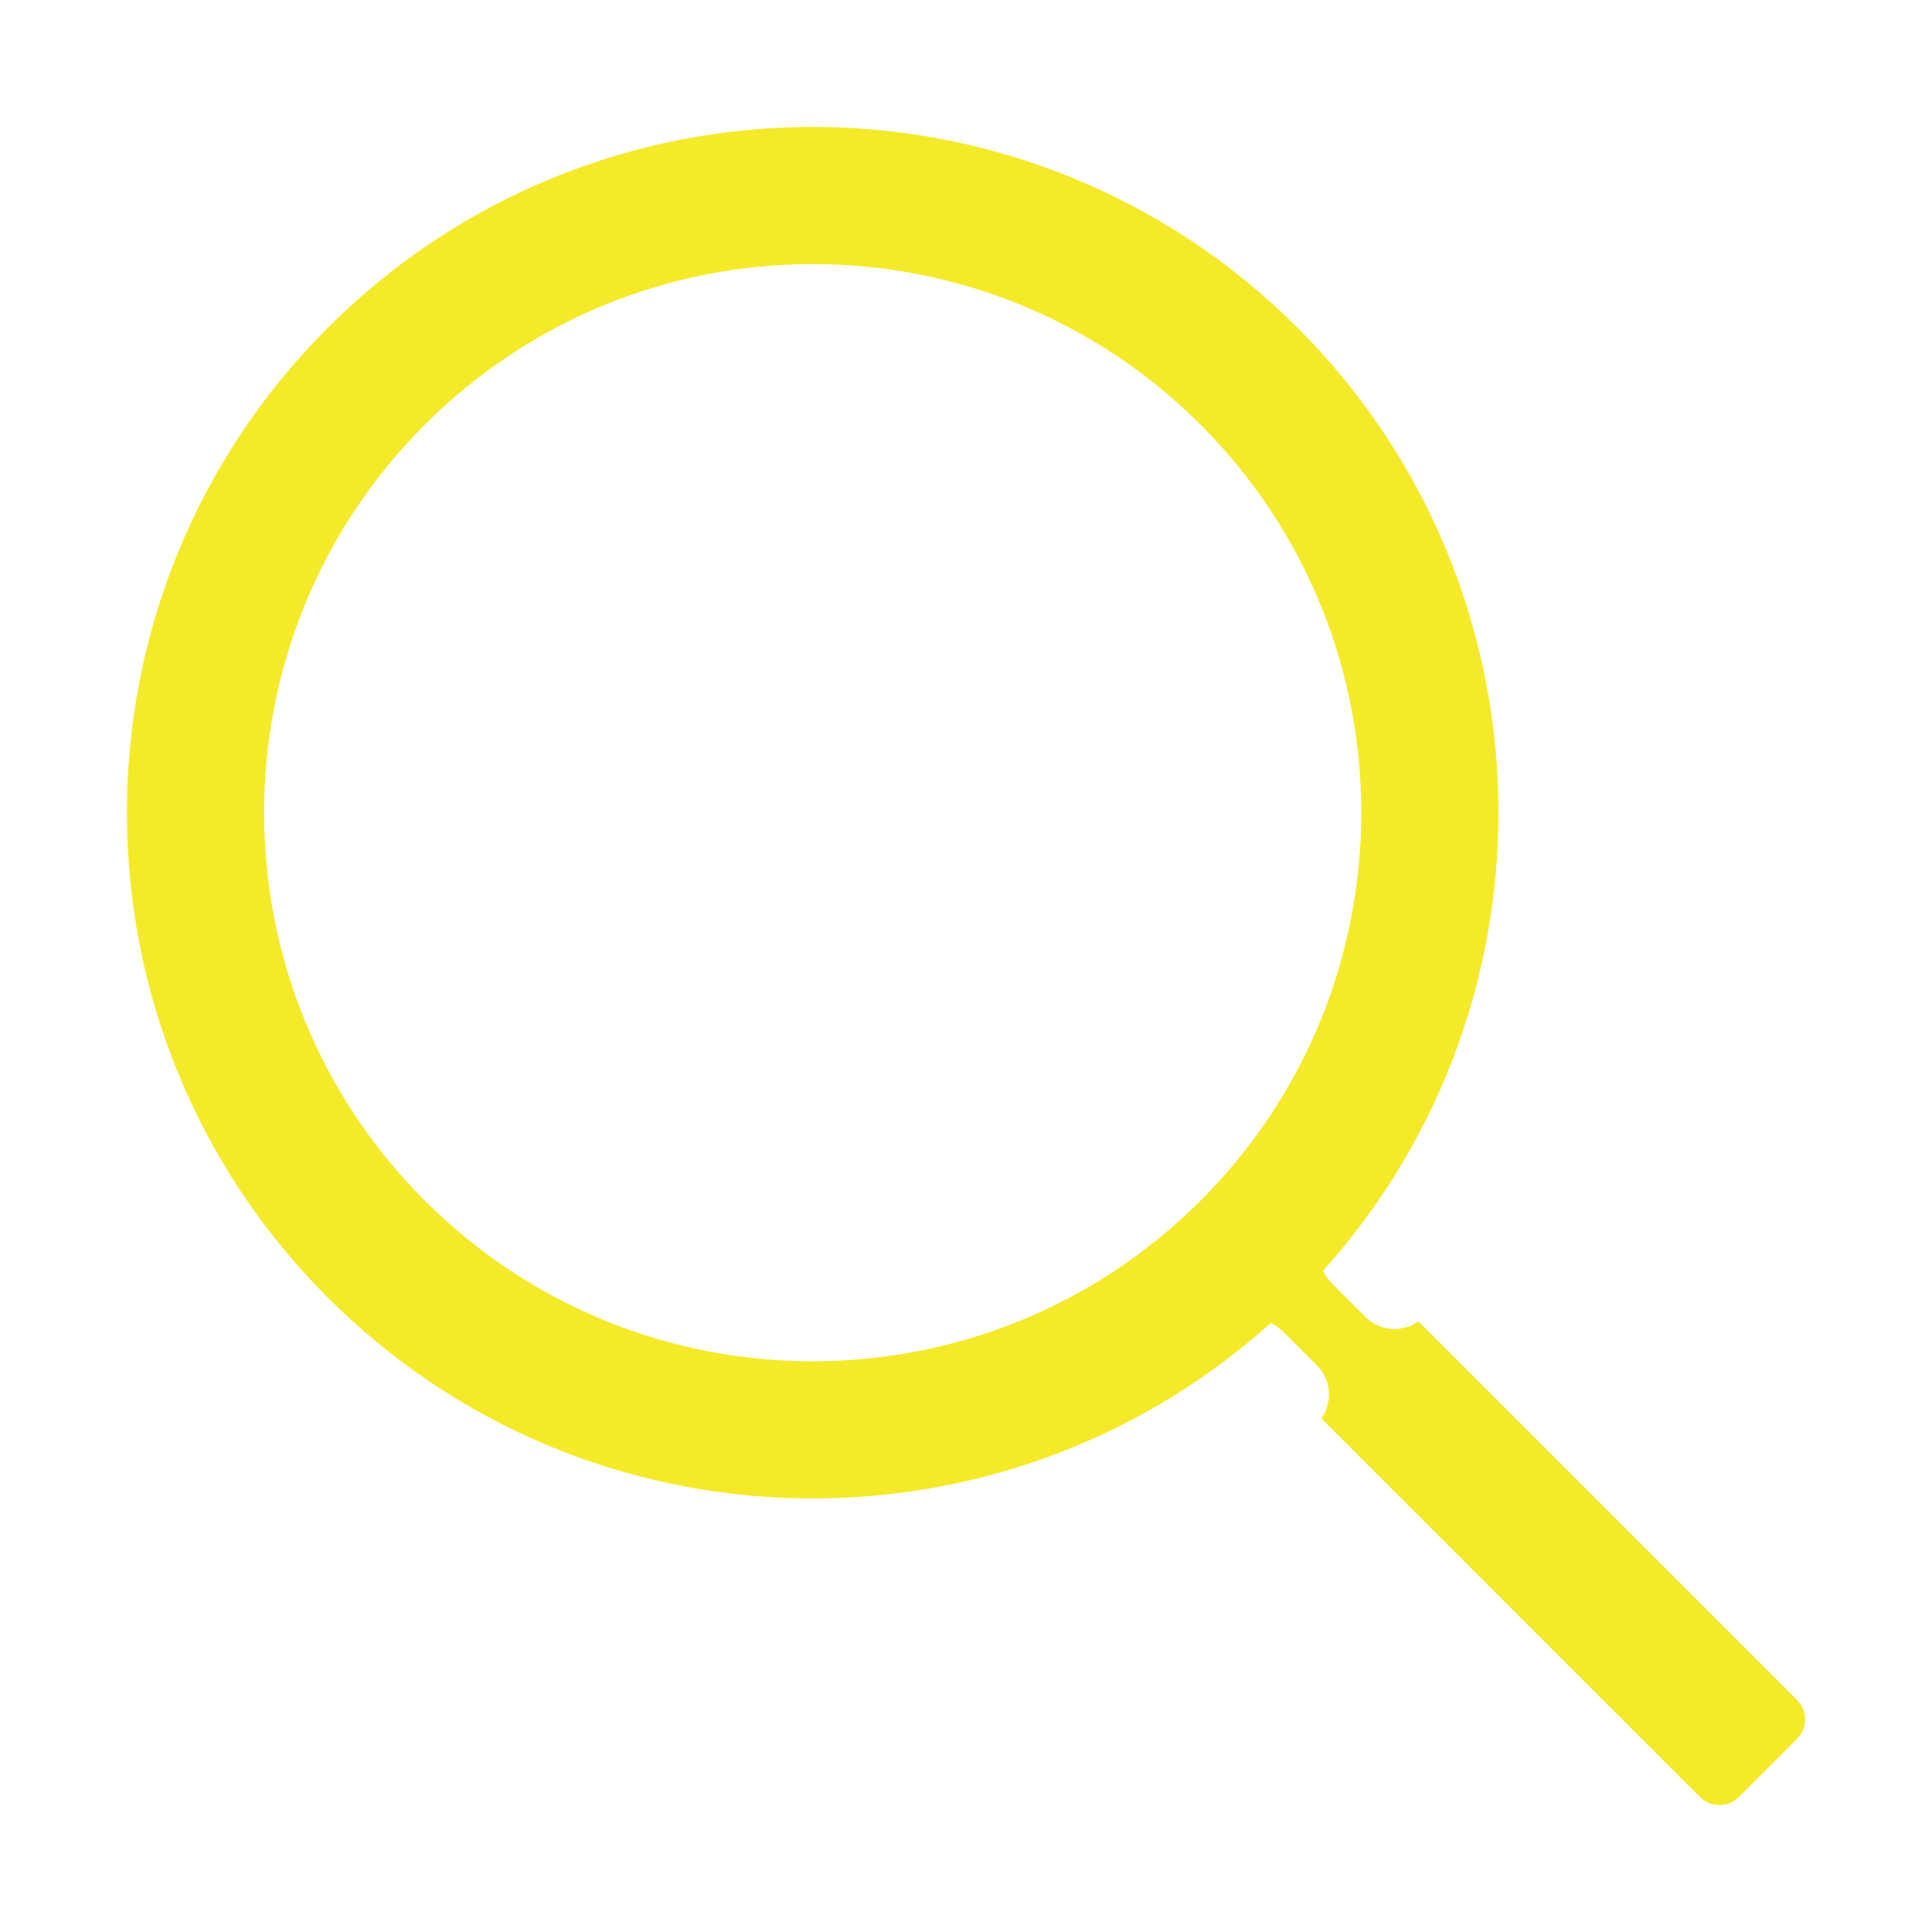
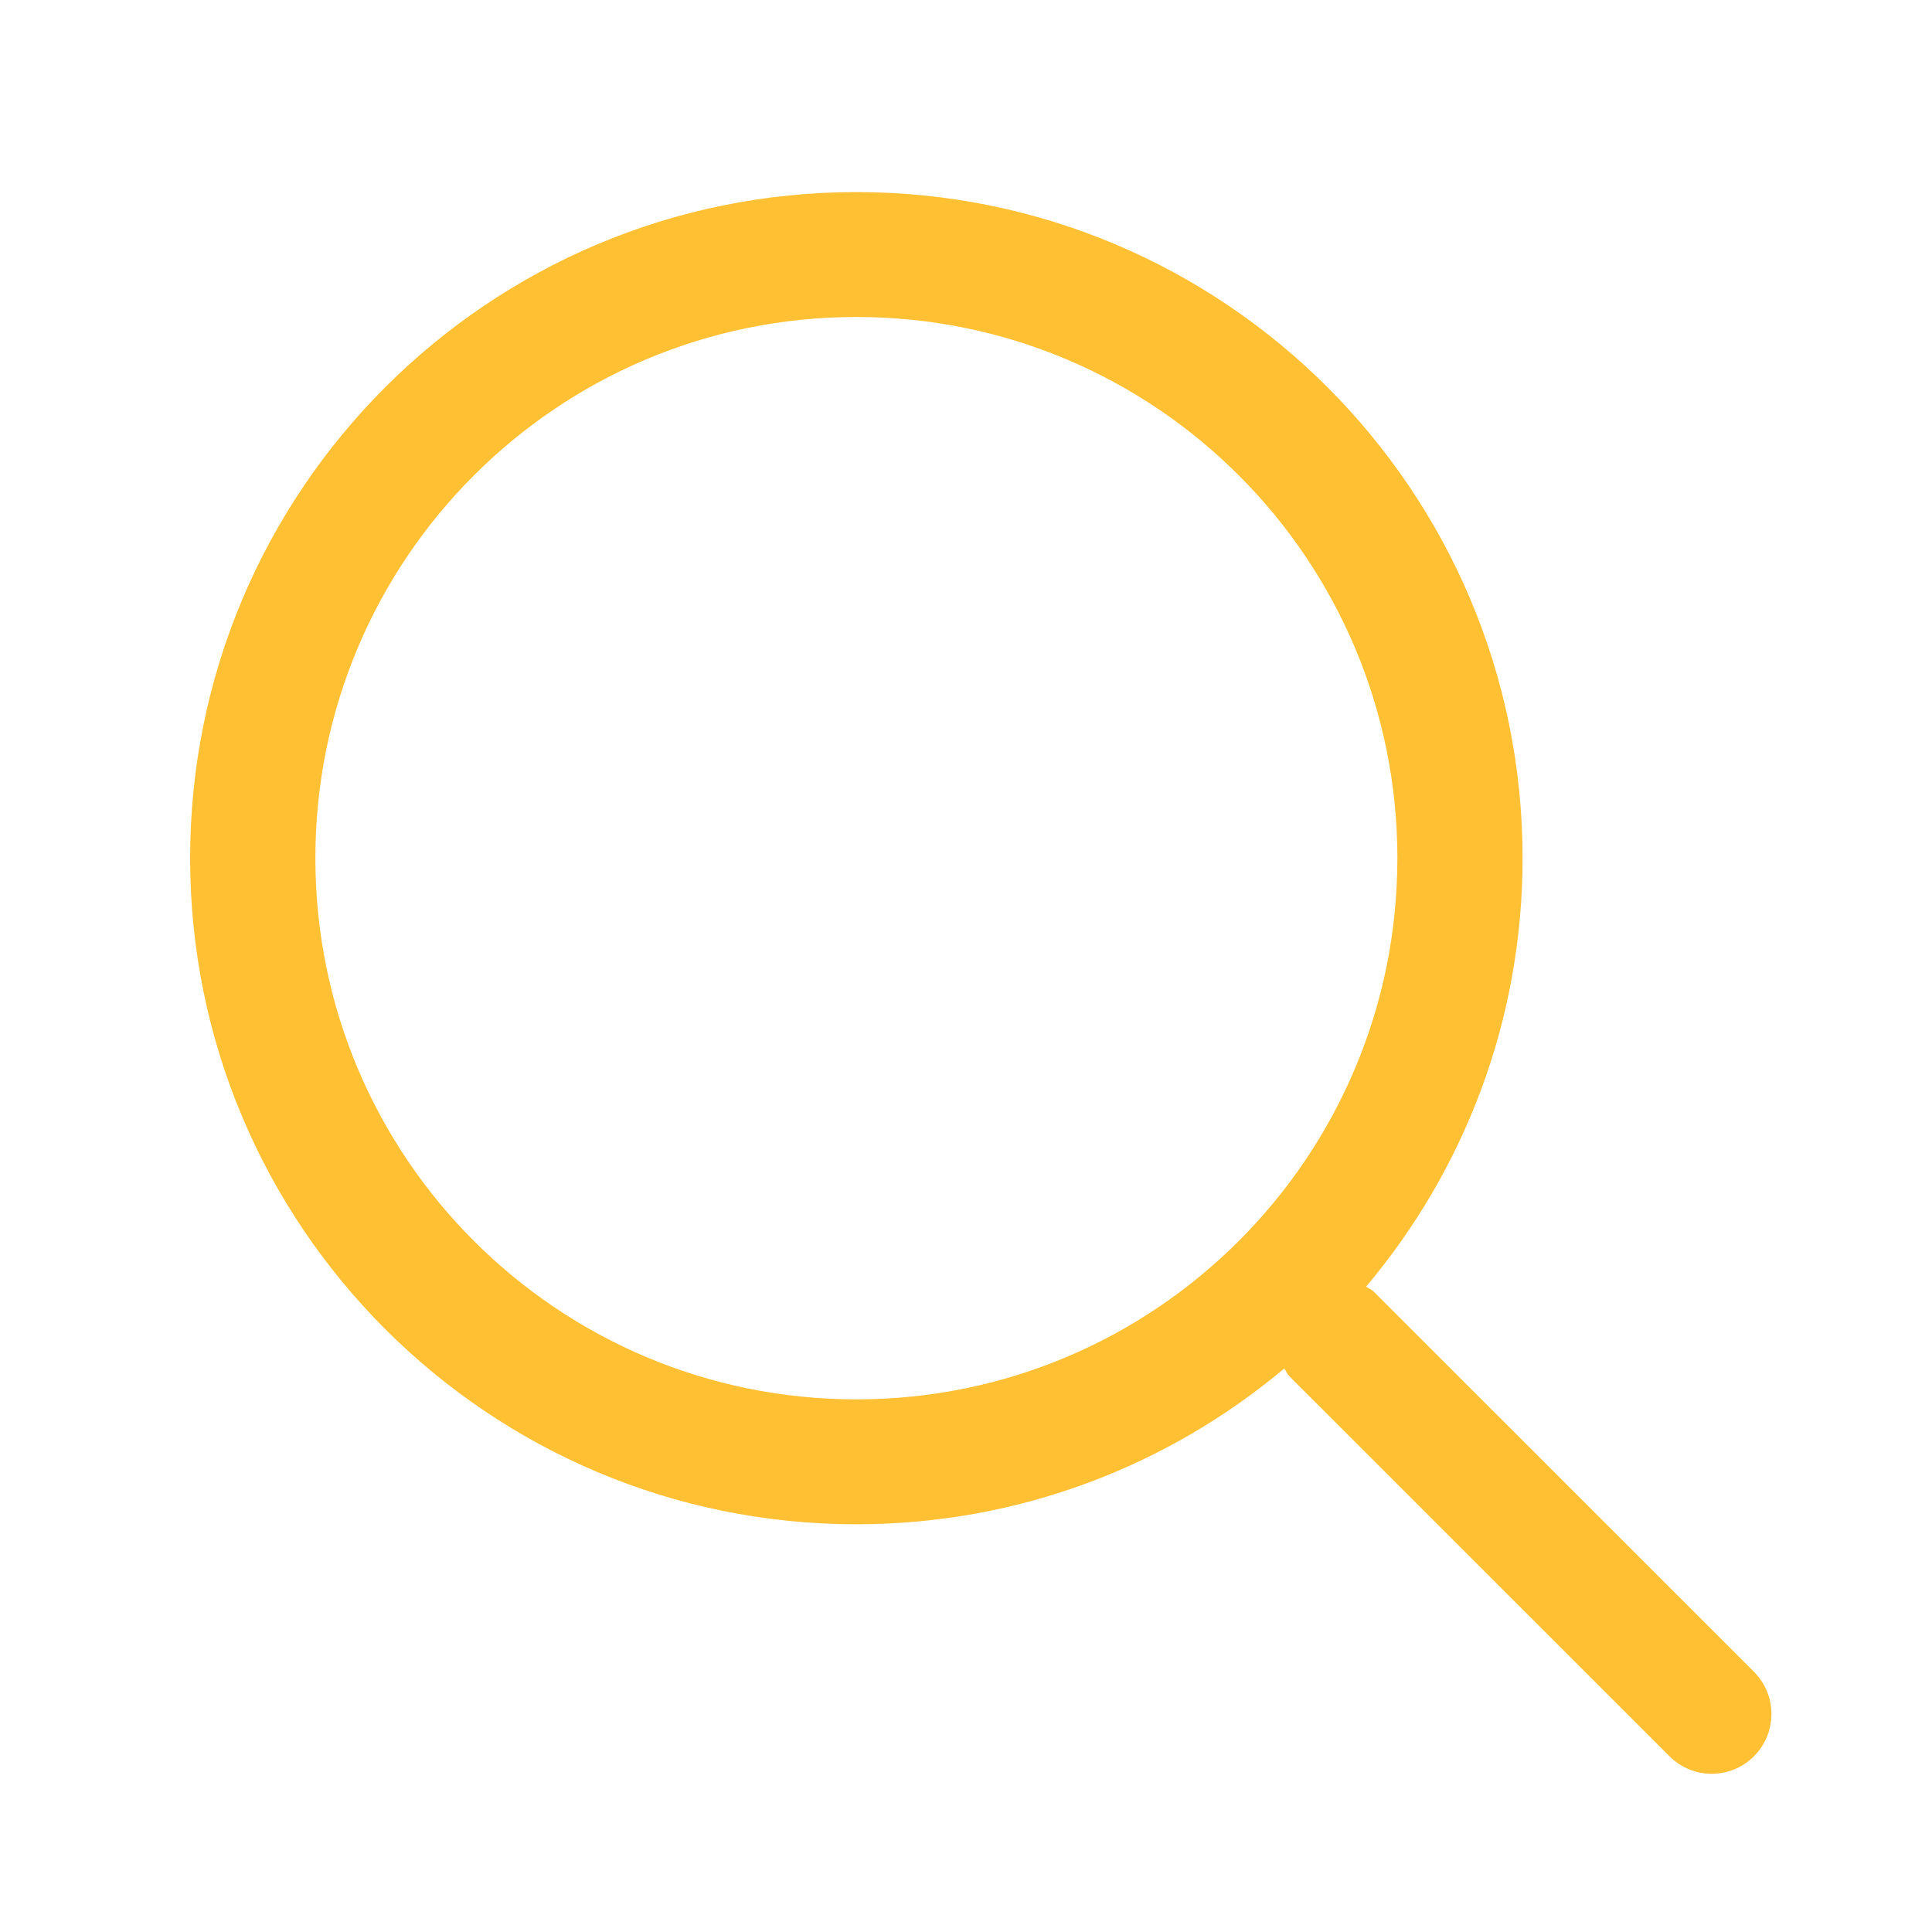
- <svg xmlns="http://www.w3.org/2000/svg" t="1531384230764" class="icon" style="" viewBox="0 0 1024 1024" version="1.1" p-id="2340" width="16" height="16">
+ <svg xmlns="http://www.w3.org/2000/svg" t="1533281518532" class="icon" style="" viewBox="0 0 1024 1024" version="1.1" p-id="2221" width="16" height="16">
  <defs>
    <style type="text/css" />
  </defs>
-   <path d="M701.27 673.473c1.042 2.379 2.517 4.613 4.469 6.566l17.991 17.991c7.636 7.636 19.496 8.369 28.011 2.311L952.467 901.066c5.677 5.677 5.677 14.883 0 20.56l-30.841 30.841c-5.677 5.677-14.883 5.677-20.561 0L700.34 751.741c6.058-8.516 5.325-20.376-2.311-28.012l-17.991-17.991c-1.952-1.952-4.186-3.428-6.566-4.47-142.699 128.258-362.464 123.757-499.742-13.521-141.942-141.942-141.942-372.076 0-514.017 141.942-141.943 372.075-141.943 514.018 0C825.026 311.009 829.527 530.774 701.27 673.473zM225.132 225.132c-113.553 113.553-113.553 297.66 0 411.214 113.554 113.554 297.661 113.554 411.215 0 113.553-113.553 113.553-297.66 0-411.214C522.793 111.578 338.686 111.578 225.132 225.132z" p-id="2341" fill="#f4ea2a" />
+   <path d="M929.627 886.07 728.151 684.638c-1.216-1.216-2.734-1.723-4.081-2.69 51.689-61.411 82.924-140.556 82.924-227.094 0-194.968-158.084-353.041-353.12-353.041-194.992 0-353.097 158.072-353.097 353.041 0 194.988 158.105 353.041 353.12 353.041 86.39 0 165.428-31.091 226.778-82.569 0.971 1.347 1.503 2.89 2.714 4.106l201.48 201.428c12.351 12.38 32.406 12.38 44.757 0C941.983 918.484 941.983 898.45 929.627 886.07L929.627 886.07zM453.898 741.695c-158.373 0-286.742-128.417-286.742-286.842 0-158.429 128.369-286.846 286.742-286.846 158.369 0 286.742 128.417 286.742 286.846C740.639 613.279 612.247 741.695 453.898 741.695L453.898 741.695zM453.898 741.695" p-id="2222" fill="#ffc034" />
</svg>
